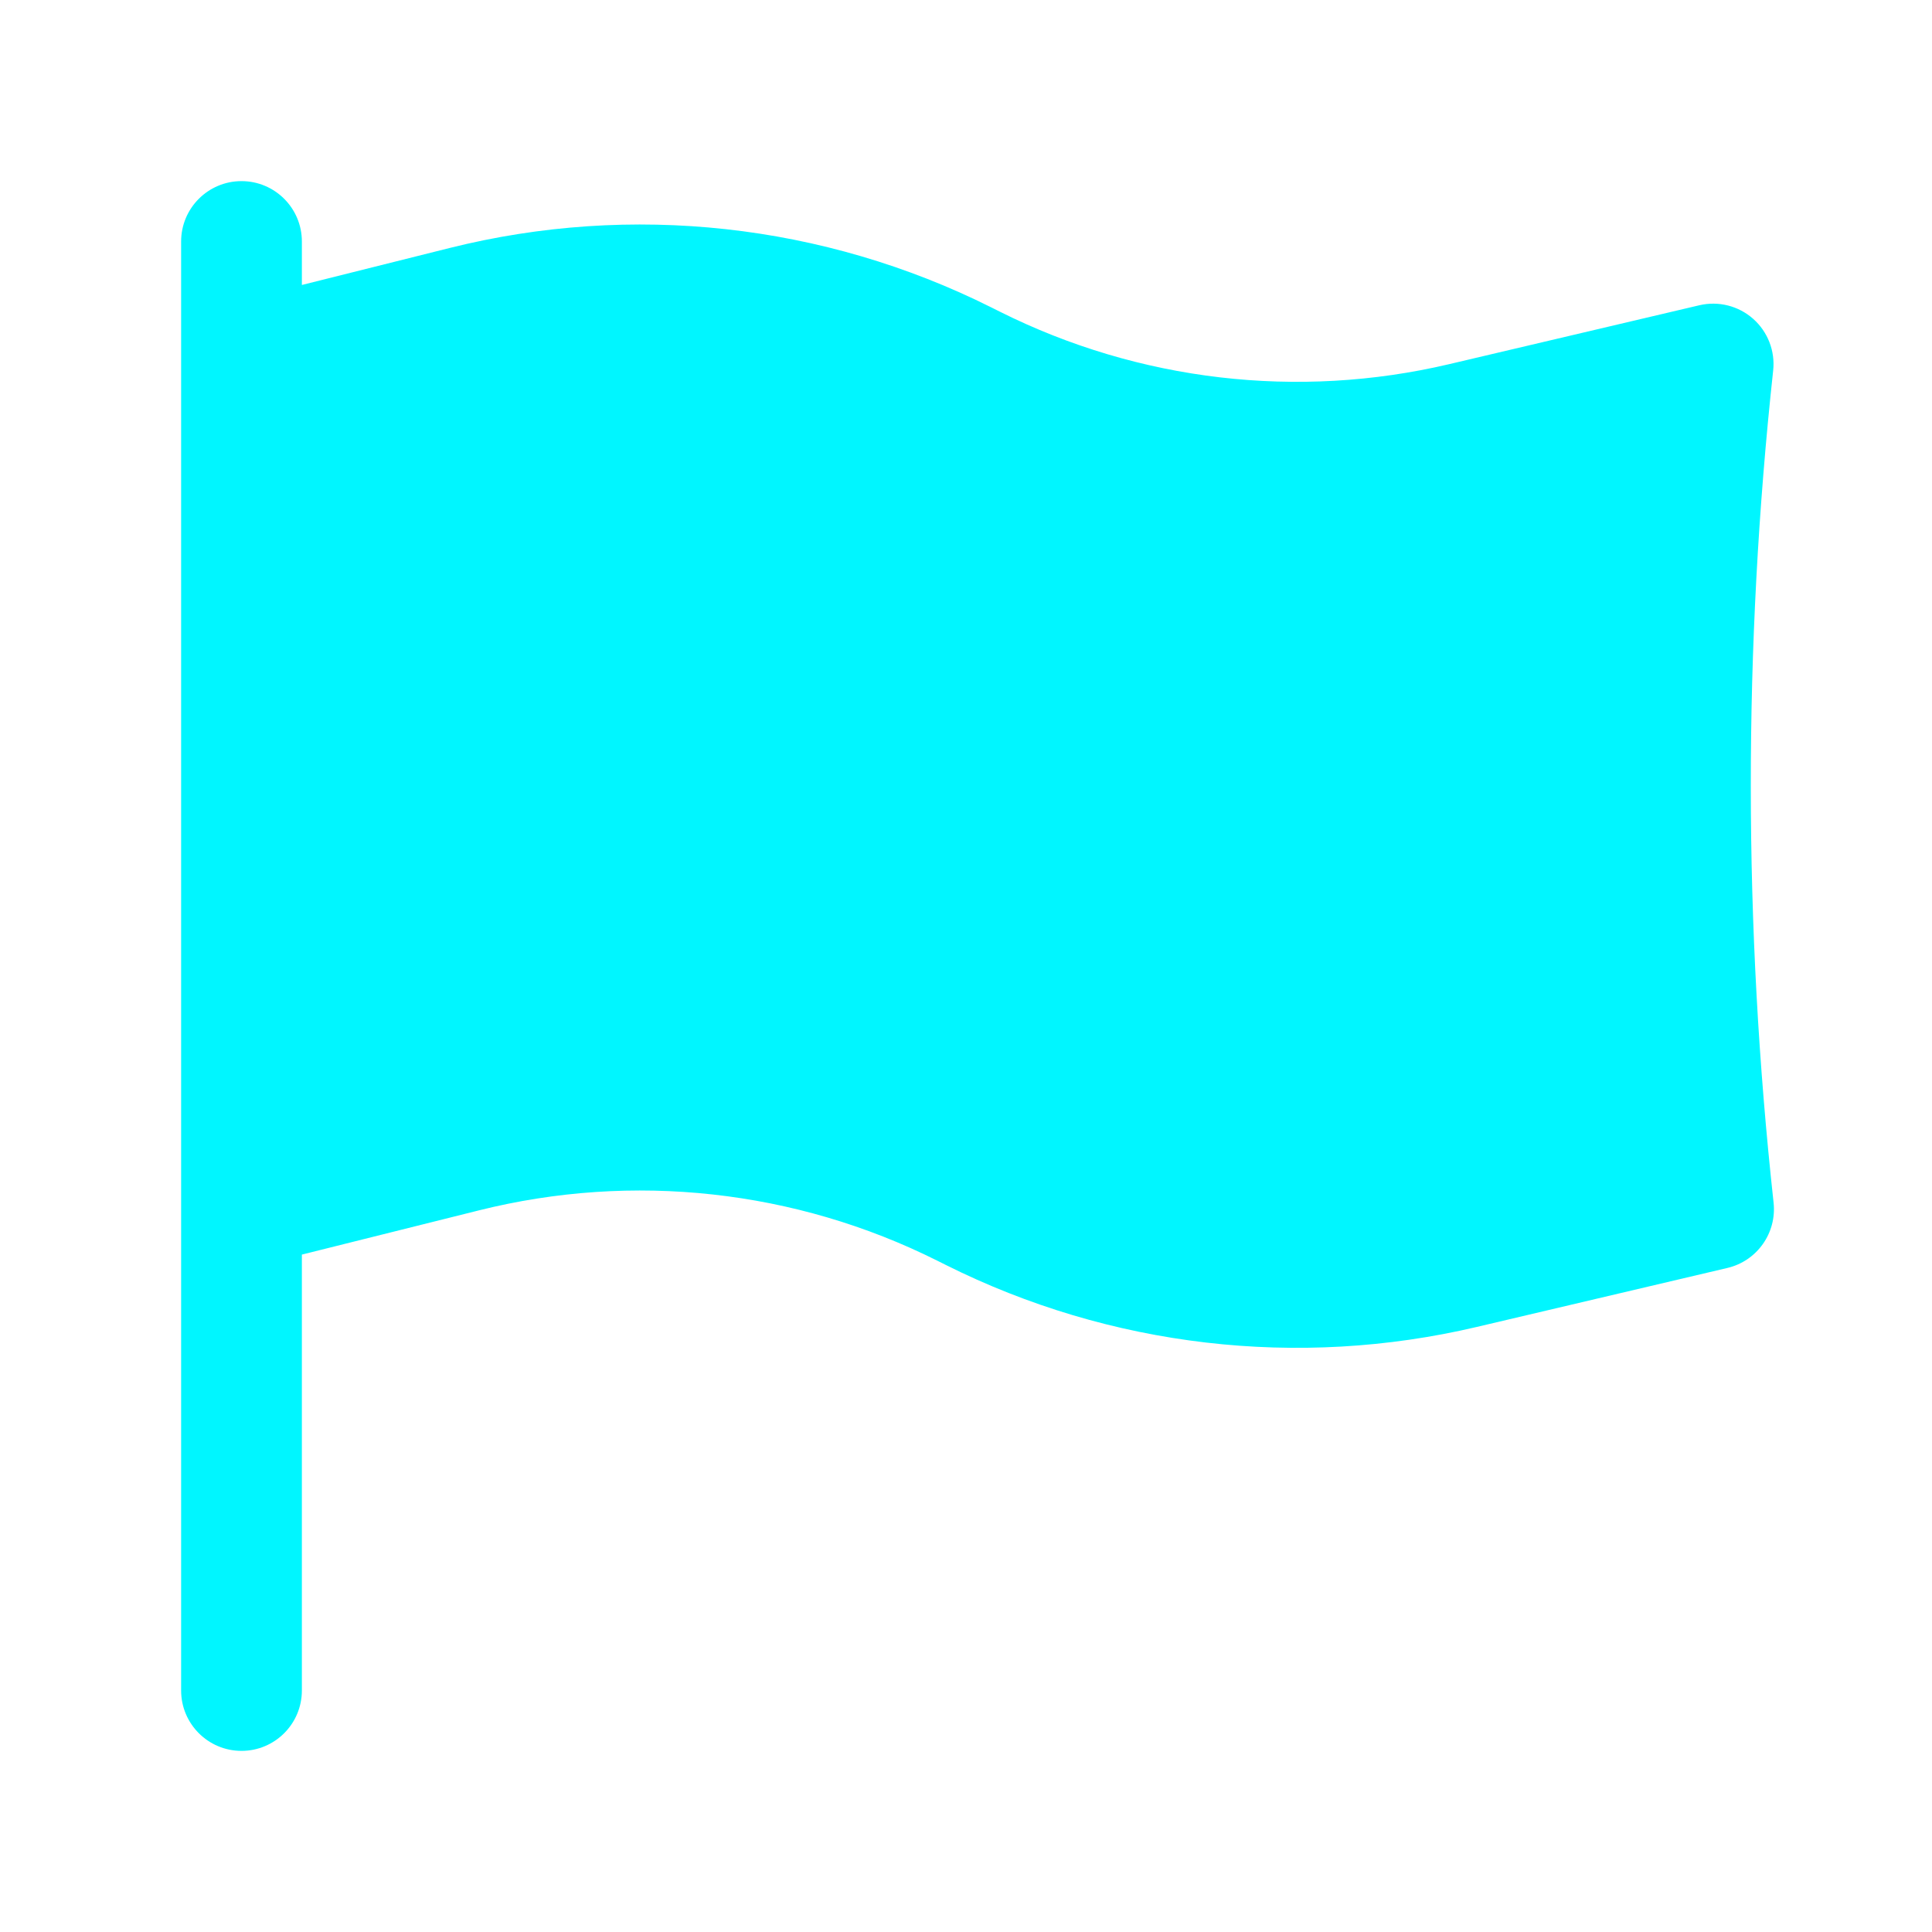
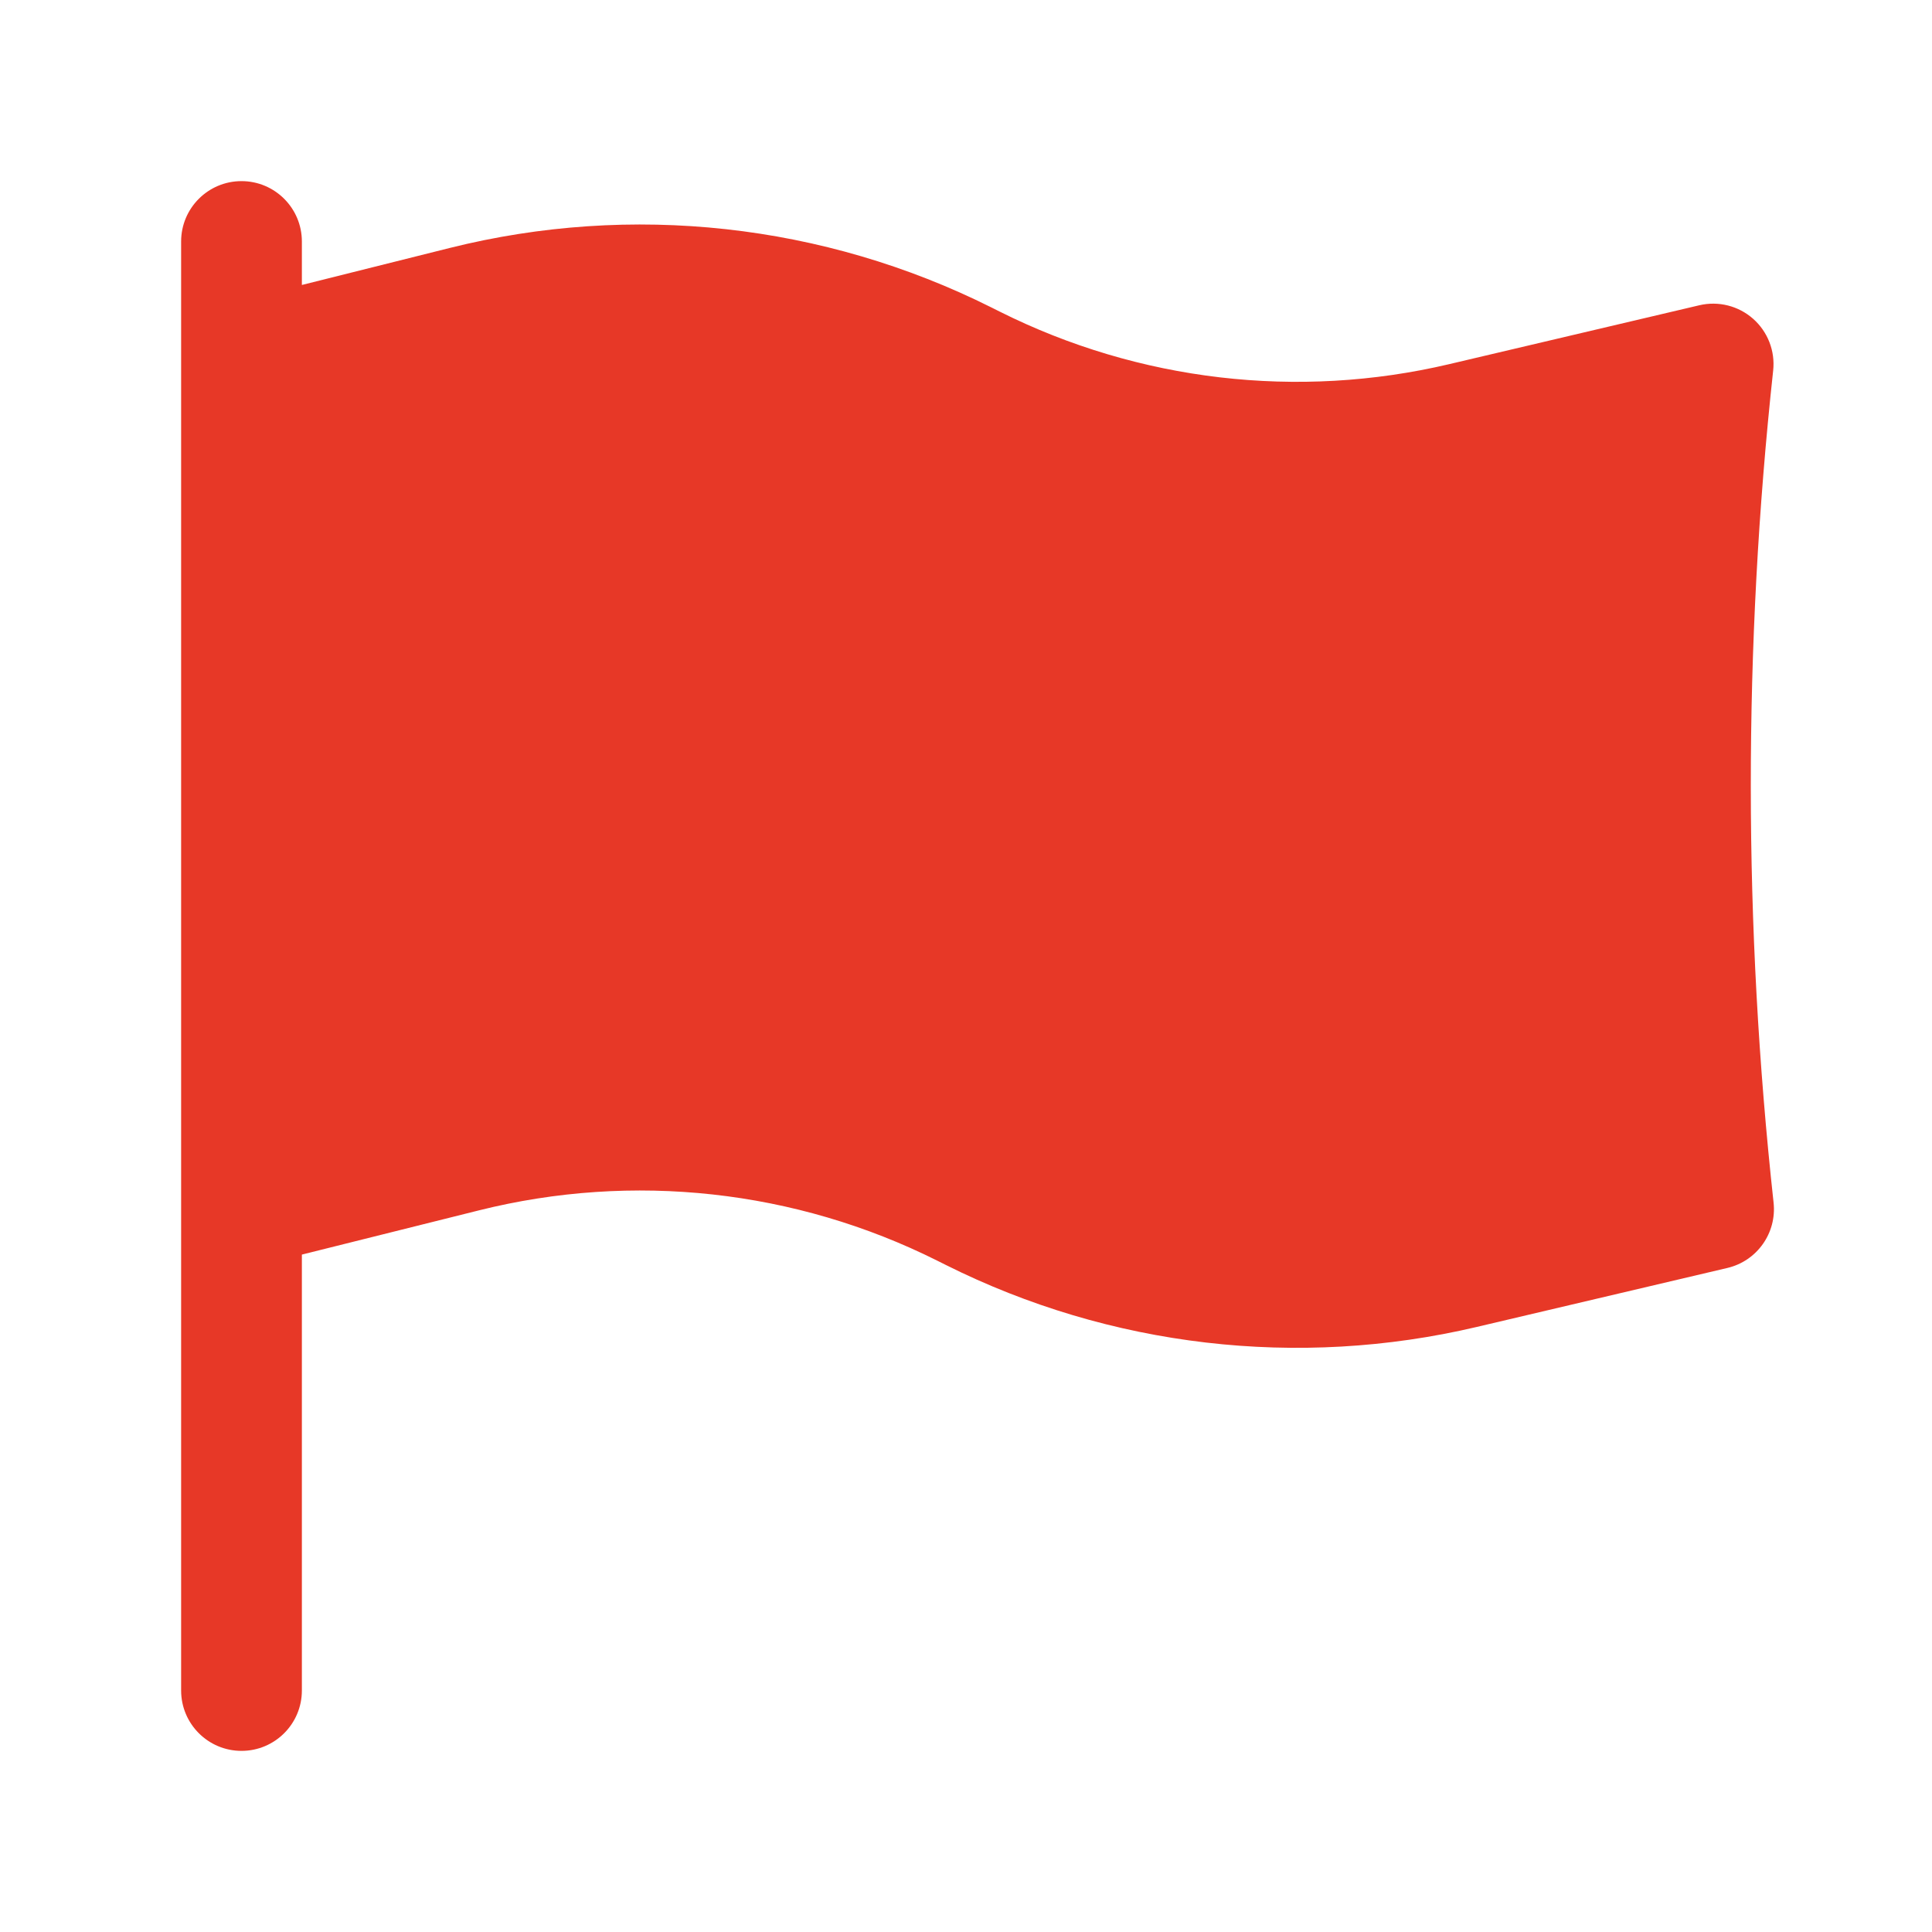
<svg xmlns="http://www.w3.org/2000/svg" viewBox="0 0 24 24" fill="none" width="32" height="32">
-   <path fill-rule="evenodd" d="M3 2.25a.75.75 0 01.75.75v.54l1.838-.46a9.75 9.75 0 016.725.738l.108.054a8.25 8.25 0 005.58.652l3.109-.732a.75.75 0 01.917.81 47.784 47.784 0 00.005 10.337.75.75 0 01-.574.812l-3.114.733a9.75 9.75 0 01-6.594-.77l-.108-.054a8.25 8.25 0 00-5.69-.625l-2.202.55V21a.75.75 0 01-1.5 0V3A.75.75 0 013 2.25z" clip-rule="evenodd" fill="#00F6FF" />
+   <path fill-rule="evenodd" d="M3 2.25a.75.75 0 01.75.75v.54l1.838-.46a9.75 9.75 0 016.725.738l.108.054a8.25 8.25 0 005.58.652l3.109-.732a.75.75 0 01.917.81 47.784 47.784 0 00.005 10.337.75.75 0 01-.574.812l-3.114.733a9.75 9.75 0 01-6.594-.77l-.108-.054a8.25 8.25 0 00-5.69-.625l-2.202.55V21a.75.75 0 01-1.5 0V3A.75.75 0 013 2.25z" clip-rule="evenodd" fill="#E73827" />
</svg>
